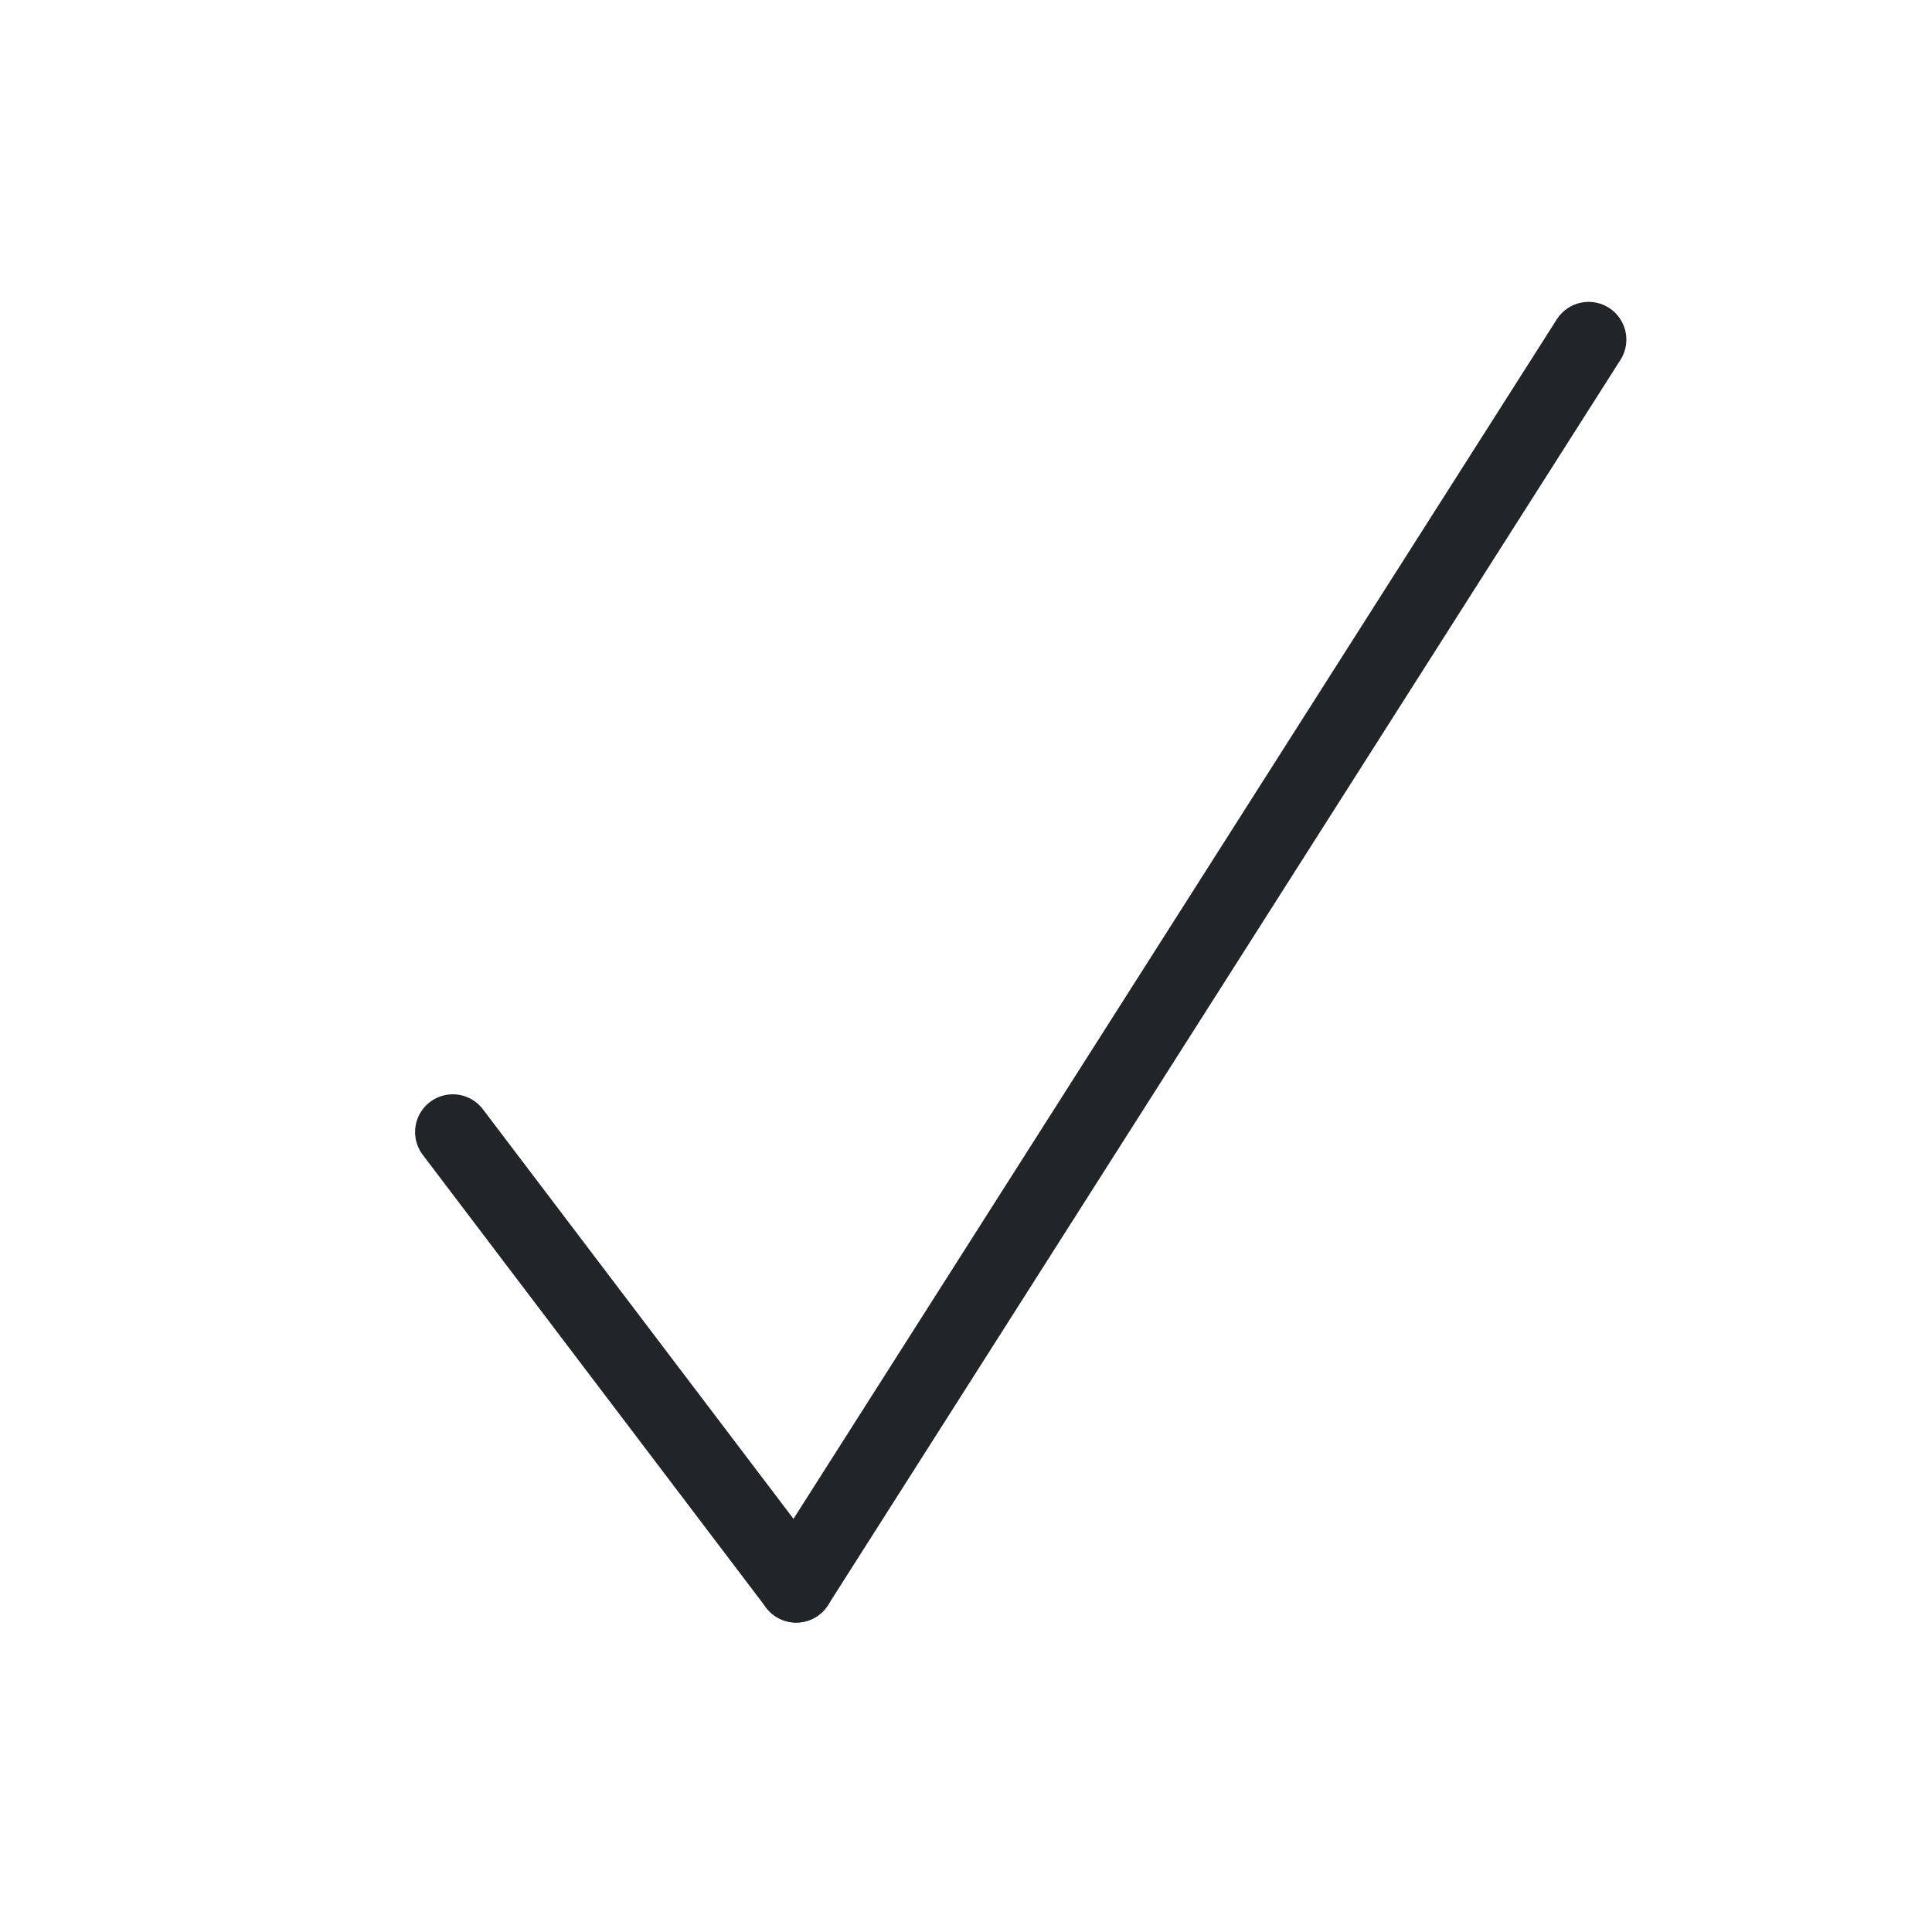
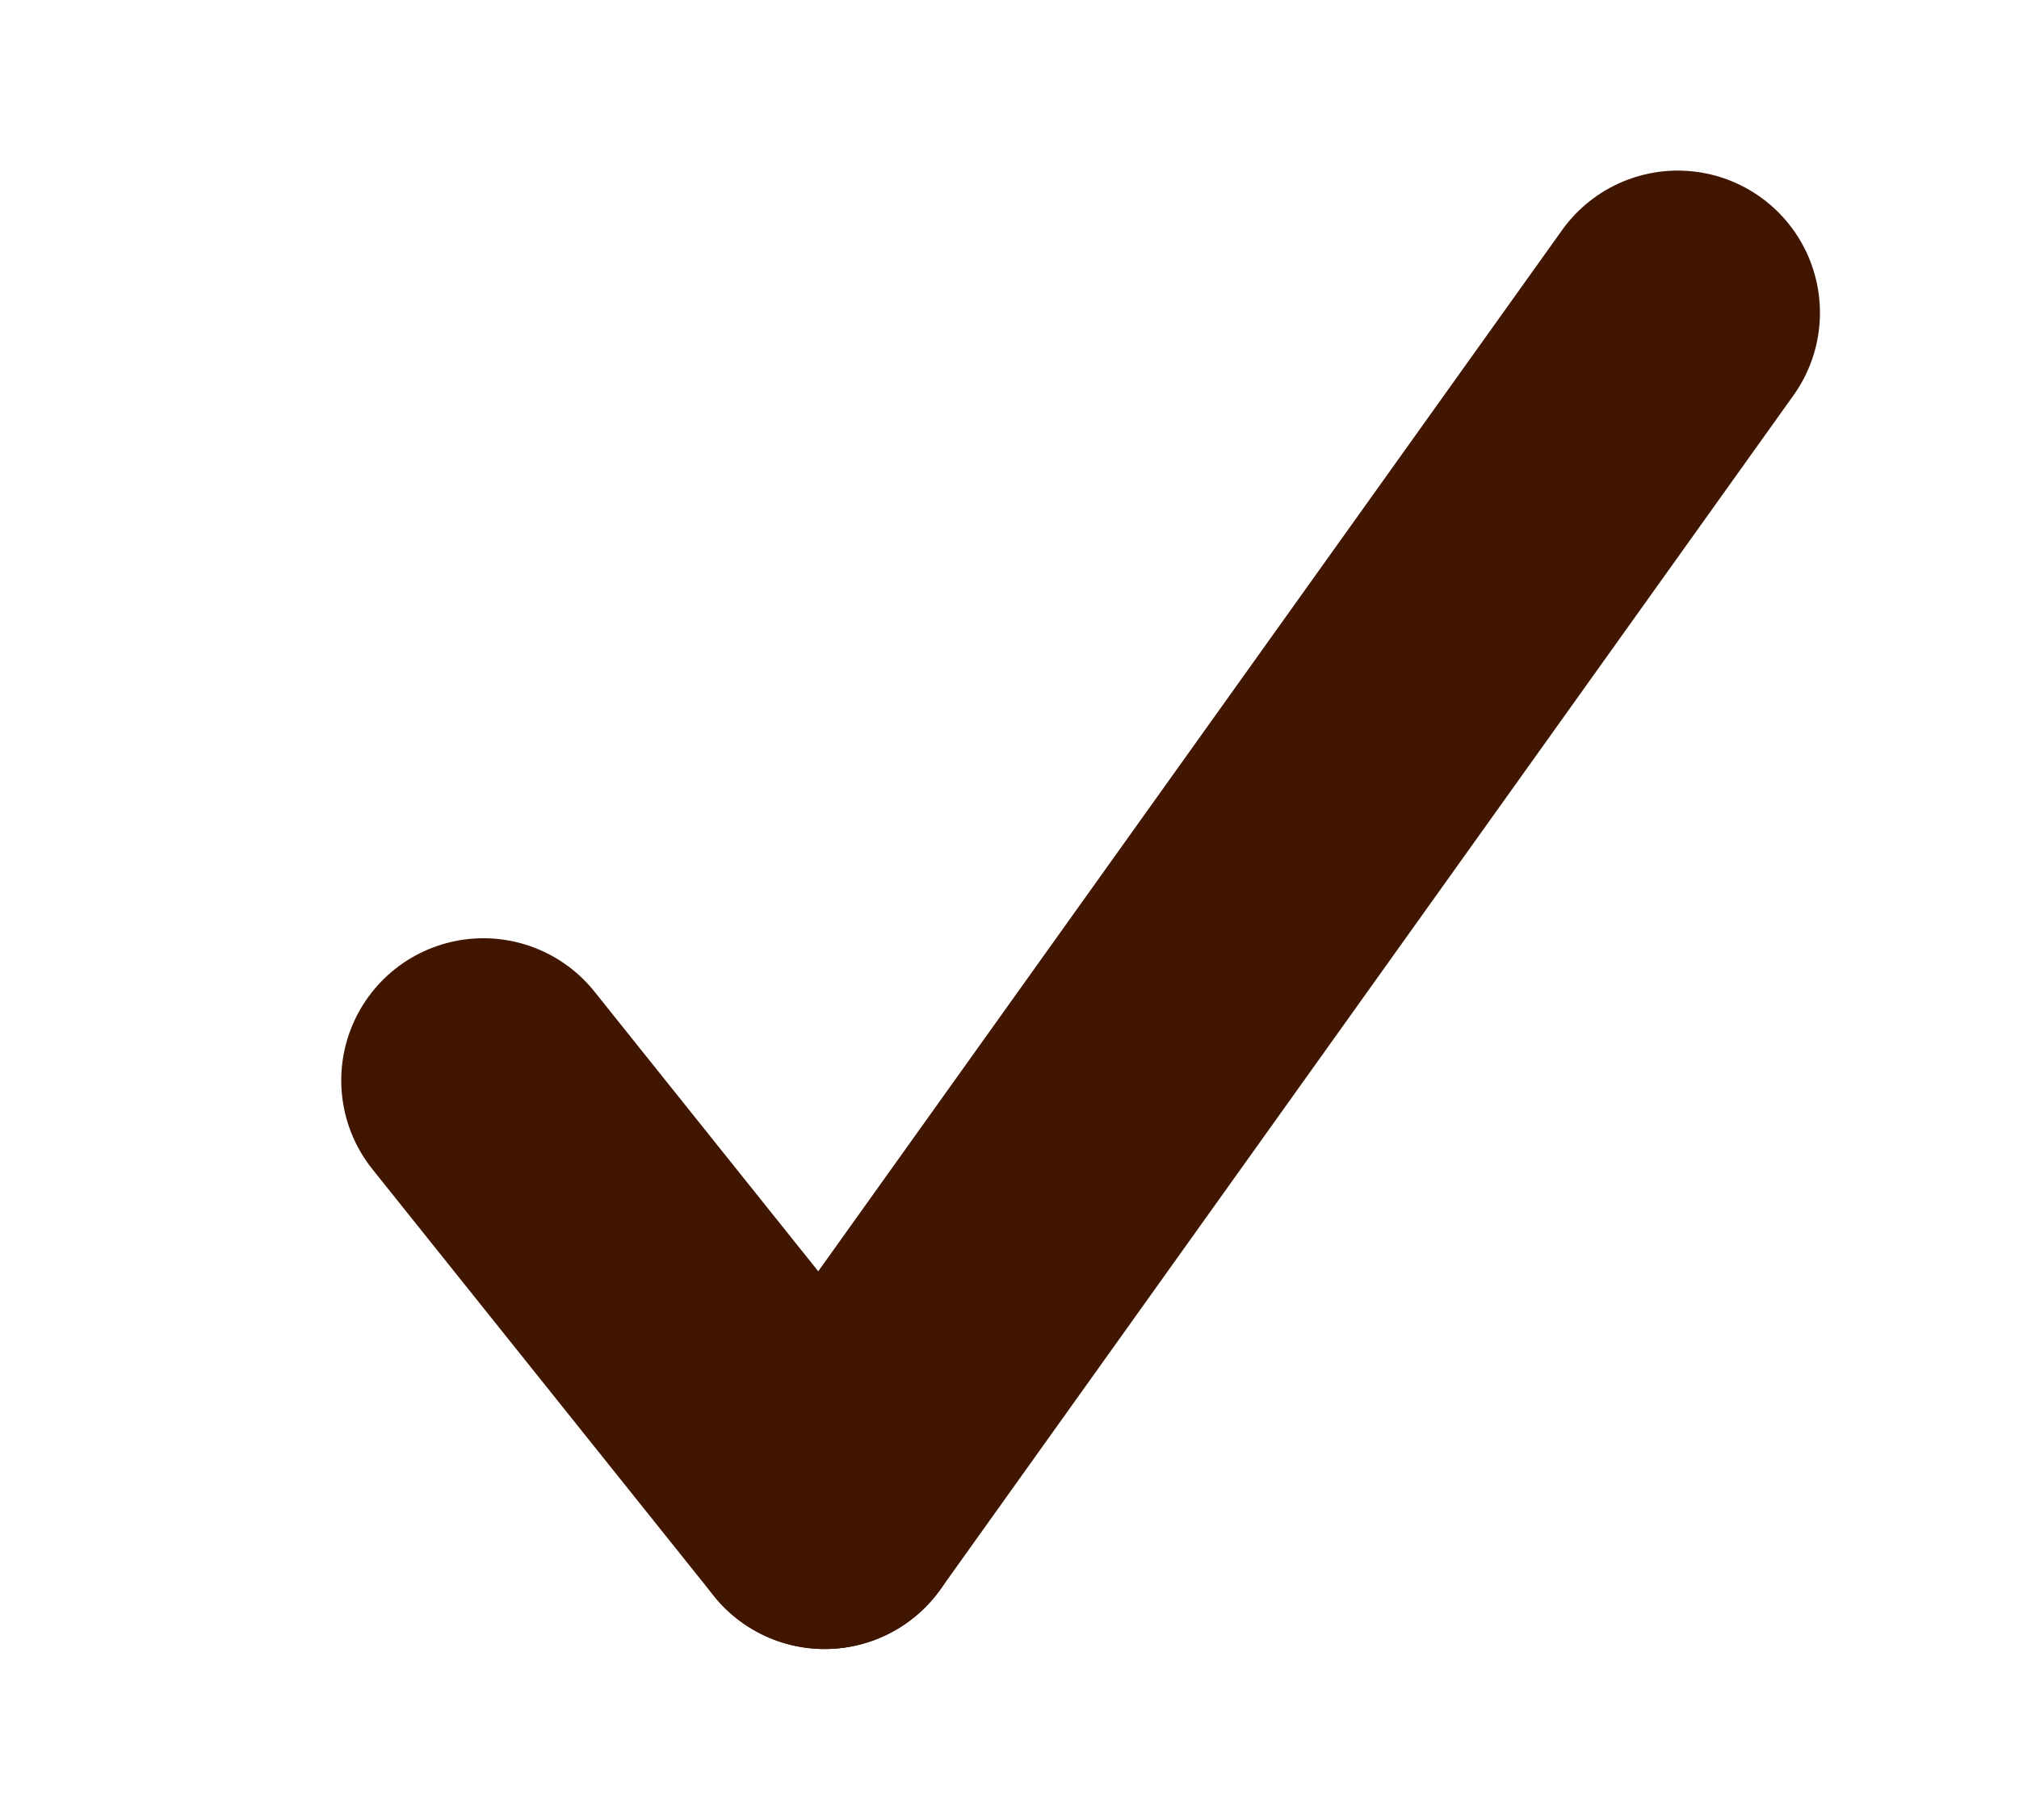
- <svg xmlns="http://www.w3.org/2000/svg" width="512" height="512" viewBox="0 0 512 512">
+ <svg xmlns="http://www.w3.org/2000/svg" width="71" height="64" viewBox="0 0 71 64">
  <defs>
-     <style>.a{clip-path:url(#b);}.b{fill:none;stroke:#212529;stroke-linecap:round;stroke-width:20px;}</style>
-     <clipPath id="b">
-       <rect width="512" height="512" />
+     <style>.a{clip-path:url(#a);}.b{fill:none;stroke:#401600;stroke-linecap:round;stroke-width:10px;}</style>
+     <clipPath id="a">
+       <rect width="71" height="64" transform="translate(0 0.295)" />
    </clipPath>
  </defs>
-   <g id="a" class="a">
-     <g transform="translate(120 90)">
-       <line class="b" y1="330" x2="210" transform="translate(91)" />
-       <line class="b" x1="91" y1="120" transform="translate(0 210)" />
-     </g>
+   <g class="a" transform="translate(0 -0.295)">
+     <line class="b" y1="42" x2="30" transform="translate(29 11.295)" />
+     <line class="b" x1="12" y1="15" transform="translate(17 38.295)" />
  </g>
</svg>
